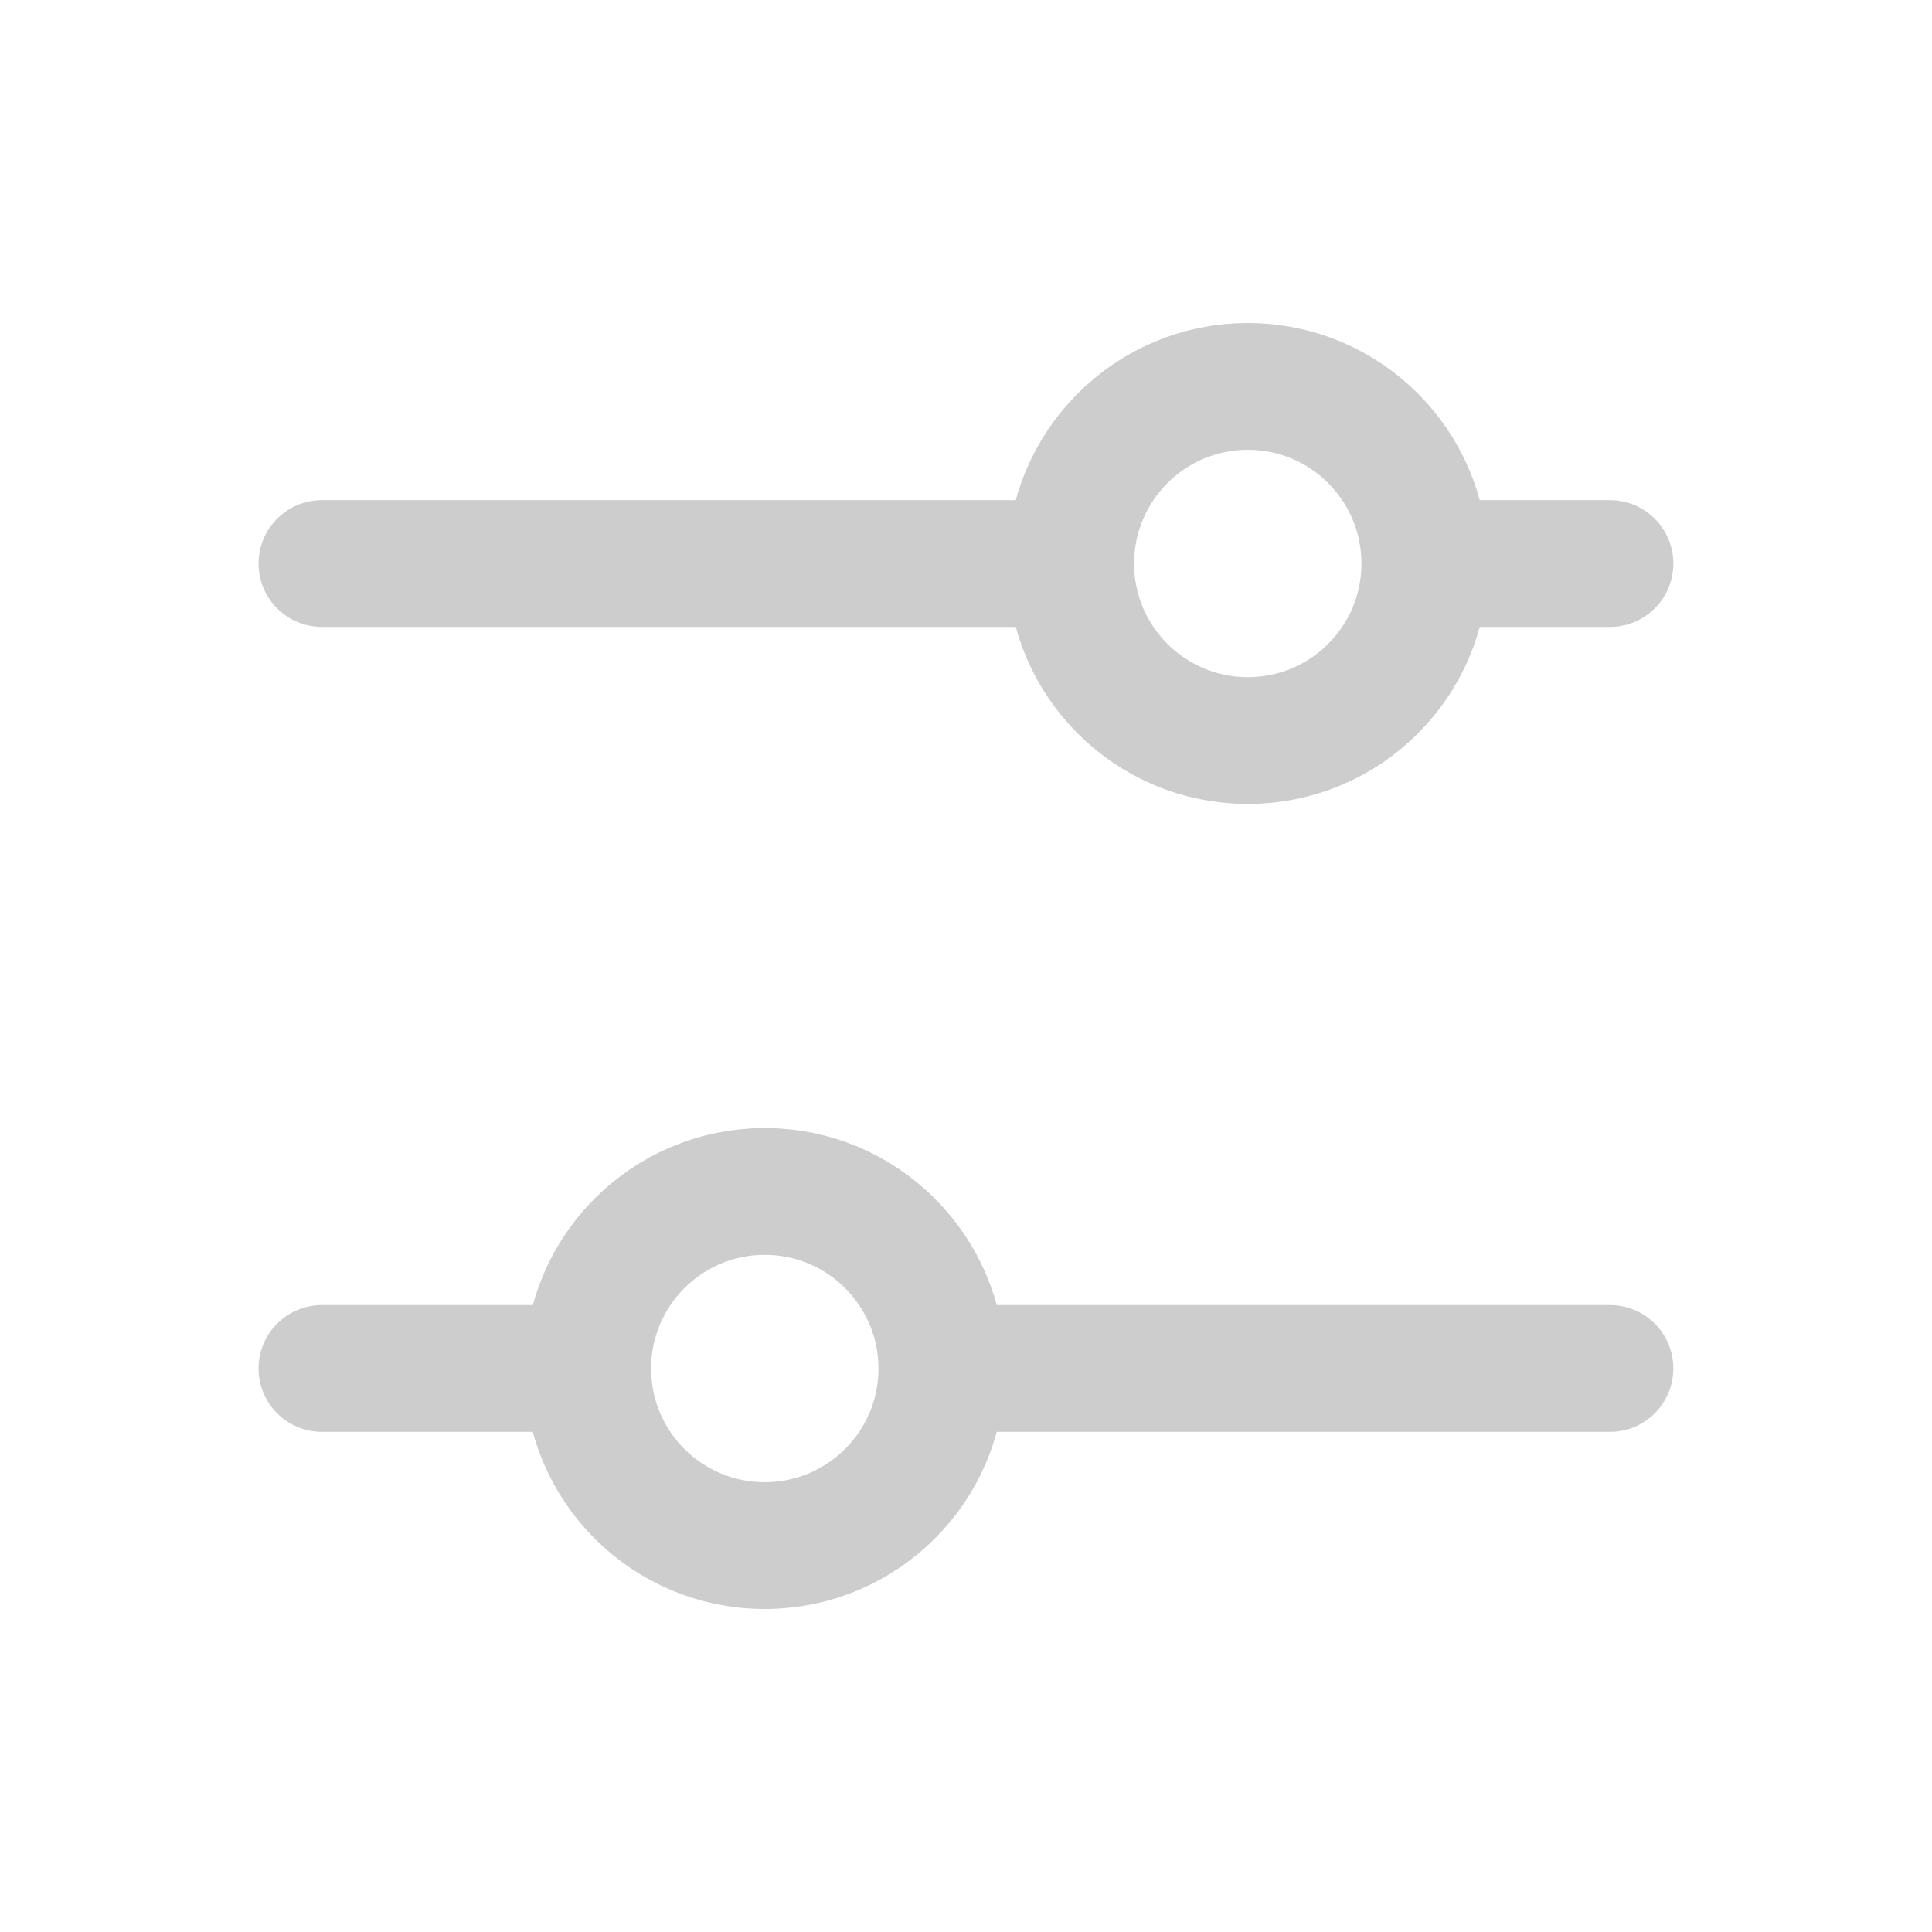
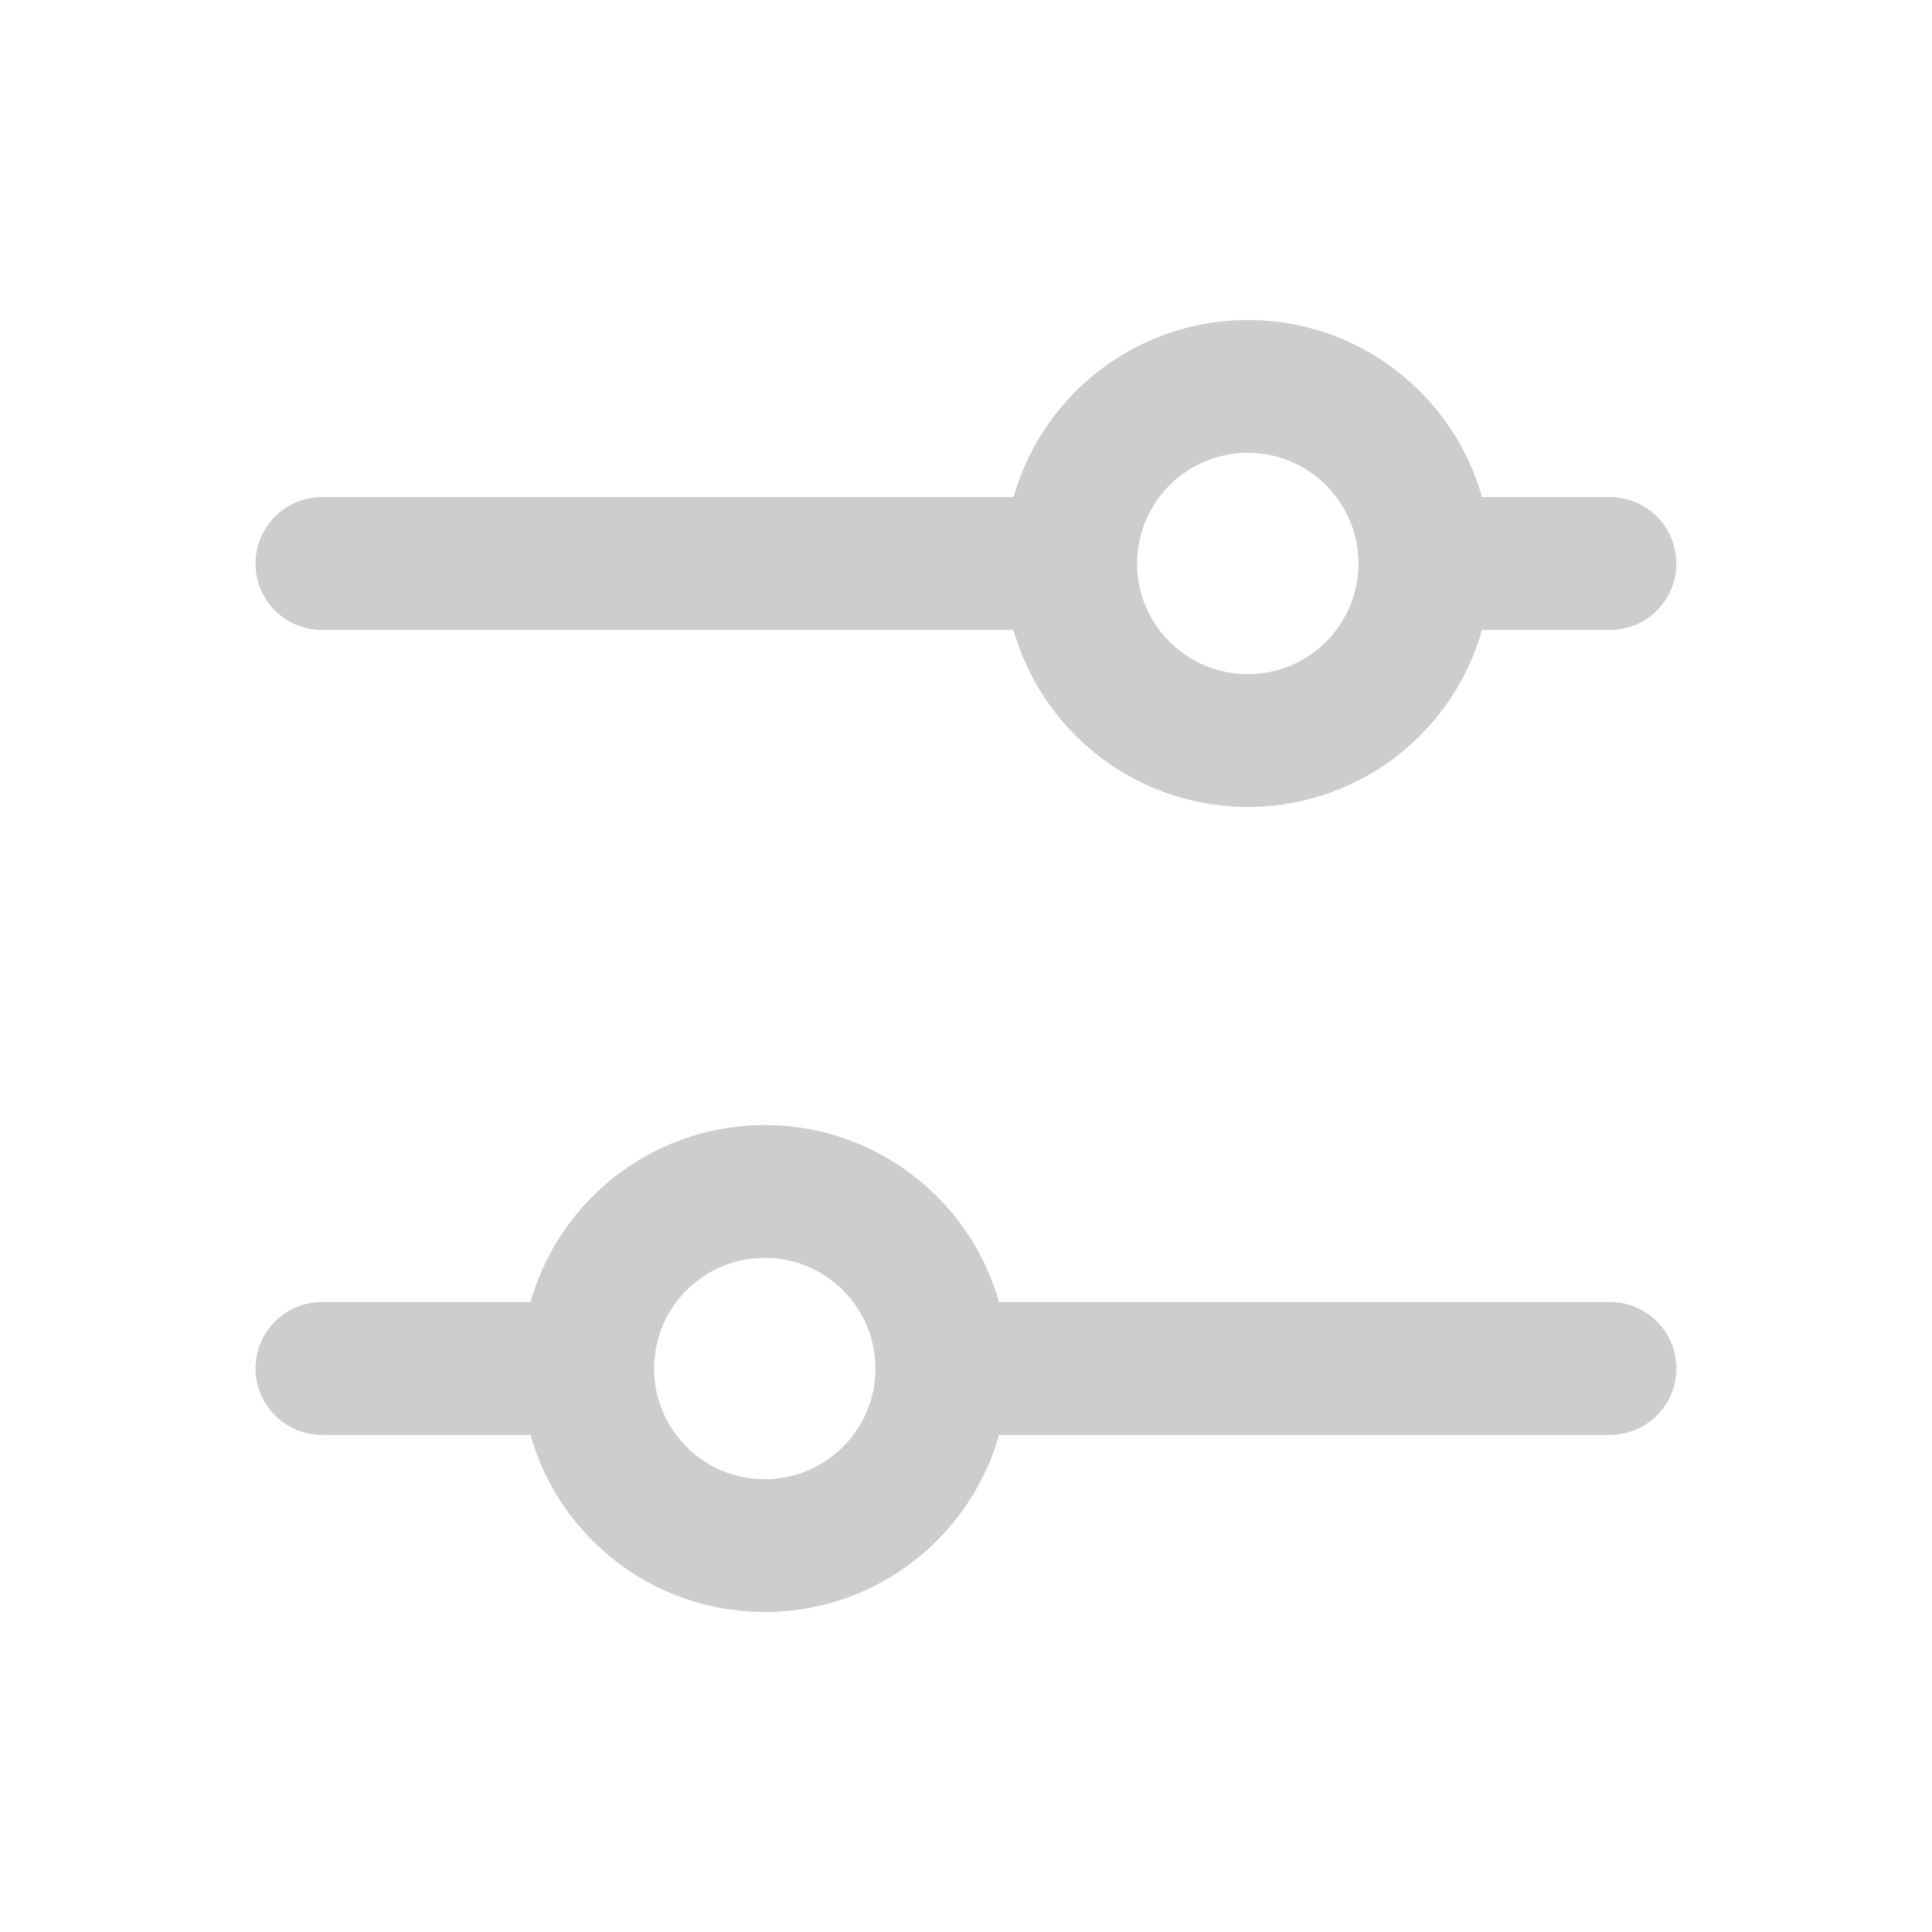
<svg xmlns="http://www.w3.org/2000/svg" preserveAspectRatio="none" overflow="visible" style="display: block;" width="16" height="16" viewBox="0 0 16 16" fill="none">
  <g id="Icon">
-     <path id="Vector" d="M2.666 4.667H8.666" stroke="#CDCDCE" stroke-width="1.05" stroke-linecap="round" stroke-linejoin="round" />
-     <path id="Vector_2" d="M12 4.667H13.333" stroke="#CDCDCE" stroke-width="1.05" stroke-linecap="round" stroke-linejoin="round" />
-     <path id="Vector_3" d="M10.334 6.133C11.144 6.133 11.8 5.477 11.8 4.667C11.8 3.857 11.144 3.2 10.334 3.2C9.524 3.2 8.867 3.857 8.867 4.667C8.867 5.477 9.524 6.133 10.334 6.133Z" stroke="#CDCDCE" stroke-width="1.05" stroke-linecap="round" stroke-linejoin="round" />
-     <path id="Vector_4" d="M2.666 11.333H4.666" stroke="#CDCDCE" stroke-width="1.05" stroke-linecap="round" stroke-linejoin="round" />
-     <path id="Vector_5" d="M8 11.333H13.333" stroke="#CDCDCE" stroke-width="1.05" stroke-linecap="round" stroke-linejoin="round" />
-     <path id="Vector_6" d="M6.333 12.8C7.143 12.8 7.8 12.144 7.8 11.334C7.8 10.524 7.143 9.867 6.333 9.867C5.523 9.867 4.867 10.524 4.867 11.334C4.867 12.144 5.523 12.8 6.333 12.8Z" stroke="#CDCDCE" stroke-width="1.05" stroke-linecap="round" stroke-linejoin="round" />
+     <path id="Vector" d="M2.666 4.667H8.666" stroke="#CDCDCE" stroke-width="1.1" stroke-linecap="round" stroke-linejoin="round" />
+     <path id="Vector_2" d="M12 4.667H13.333" stroke="#CDCDCE" stroke-width="1.1" stroke-linecap="round" stroke-linejoin="round" />
+     <path id="Vector_3" d="M10.334 6.133C11.144 6.133 11.8 5.477 11.8 4.667C11.8 3.857 11.144 3.2 10.334 3.2C9.524 3.2 8.867 3.857 8.867 4.667C8.867 5.477 9.524 6.133 10.334 6.133Z" stroke="#CDCDCE" stroke-width="1.1" stroke-linecap="round" stroke-linejoin="round" />
+     <path id="Vector_4" d="M2.666 11.333H4.666" stroke="#CDCDCE" stroke-width="1.1" stroke-linecap="round" stroke-linejoin="round" />
+     <path id="Vector_5" d="M8 11.333H13.333" stroke="#CDCDCE" stroke-width="1.1" stroke-linecap="round" stroke-linejoin="round" />
+     <path id="Vector_6" d="M6.333 12.8C7.143 12.8 7.8 12.144 7.8 11.334C7.8 10.524 7.143 9.867 6.333 9.867C5.523 9.867 4.867 10.524 4.867 11.334C4.867 12.144 5.523 12.8 6.333 12.8Z" stroke="#CDCDCE" stroke-width="1.1" stroke-linecap="round" stroke-linejoin="round" />
  </g>
</svg>
